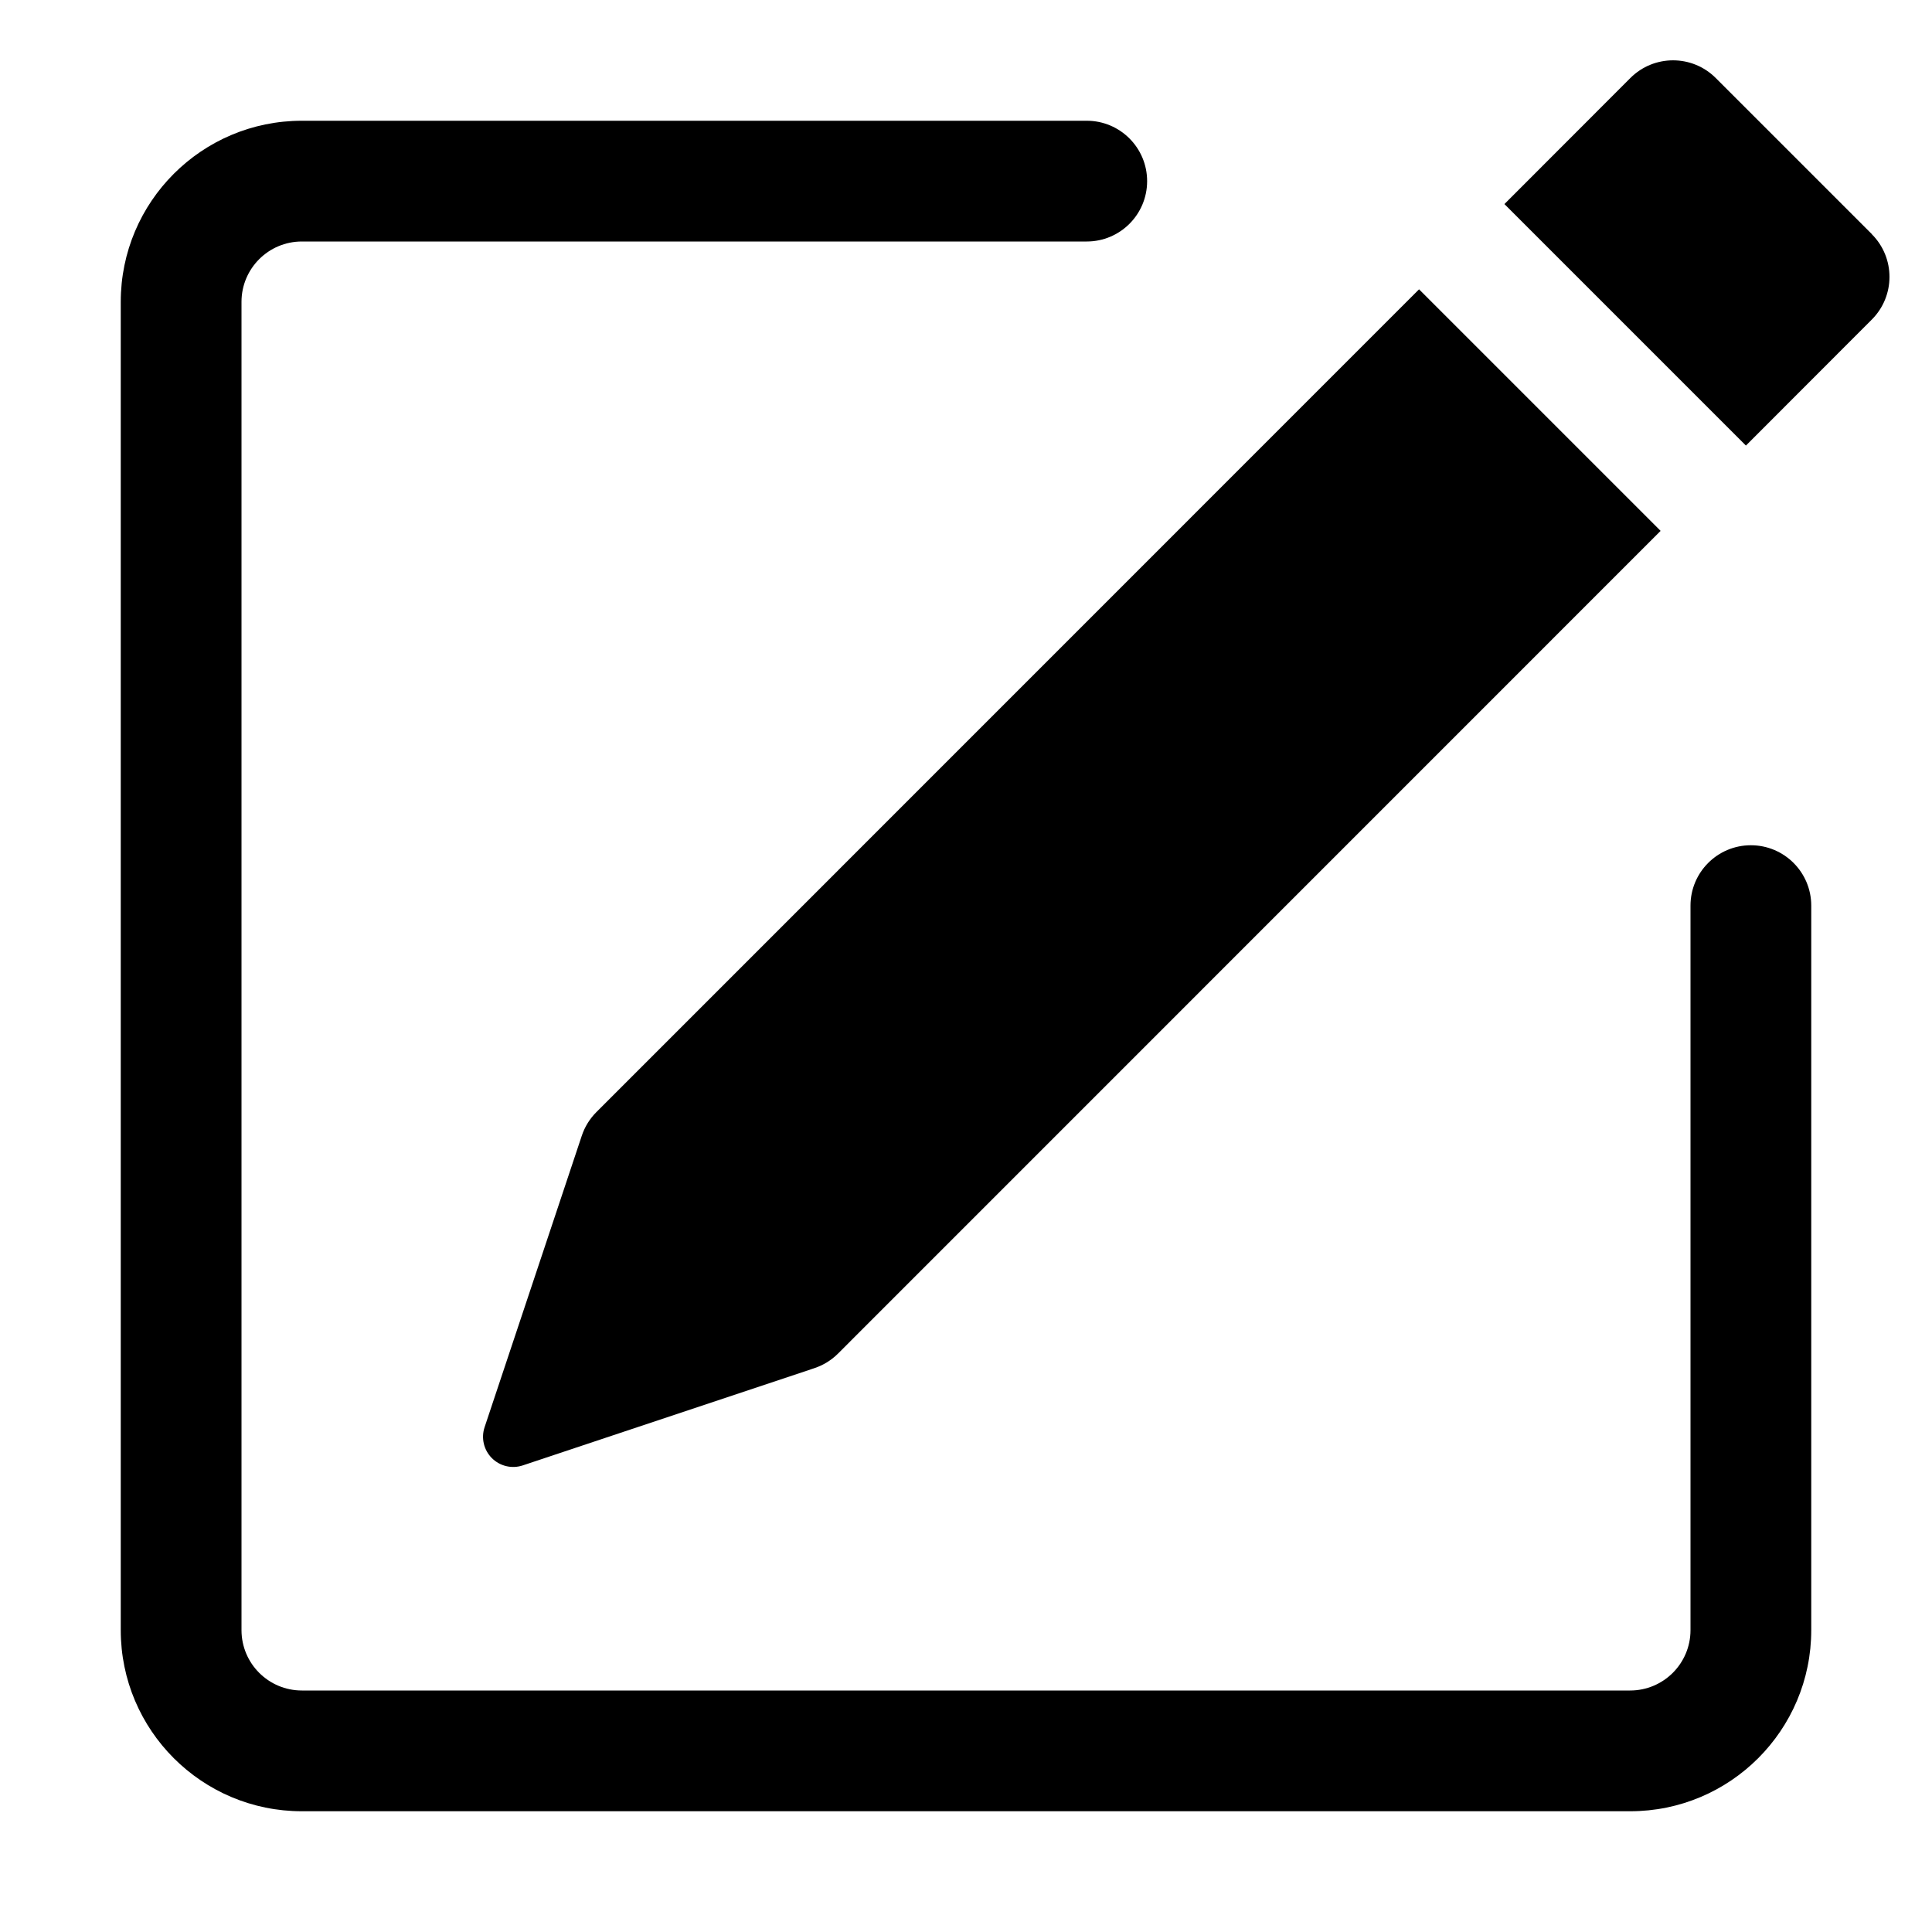
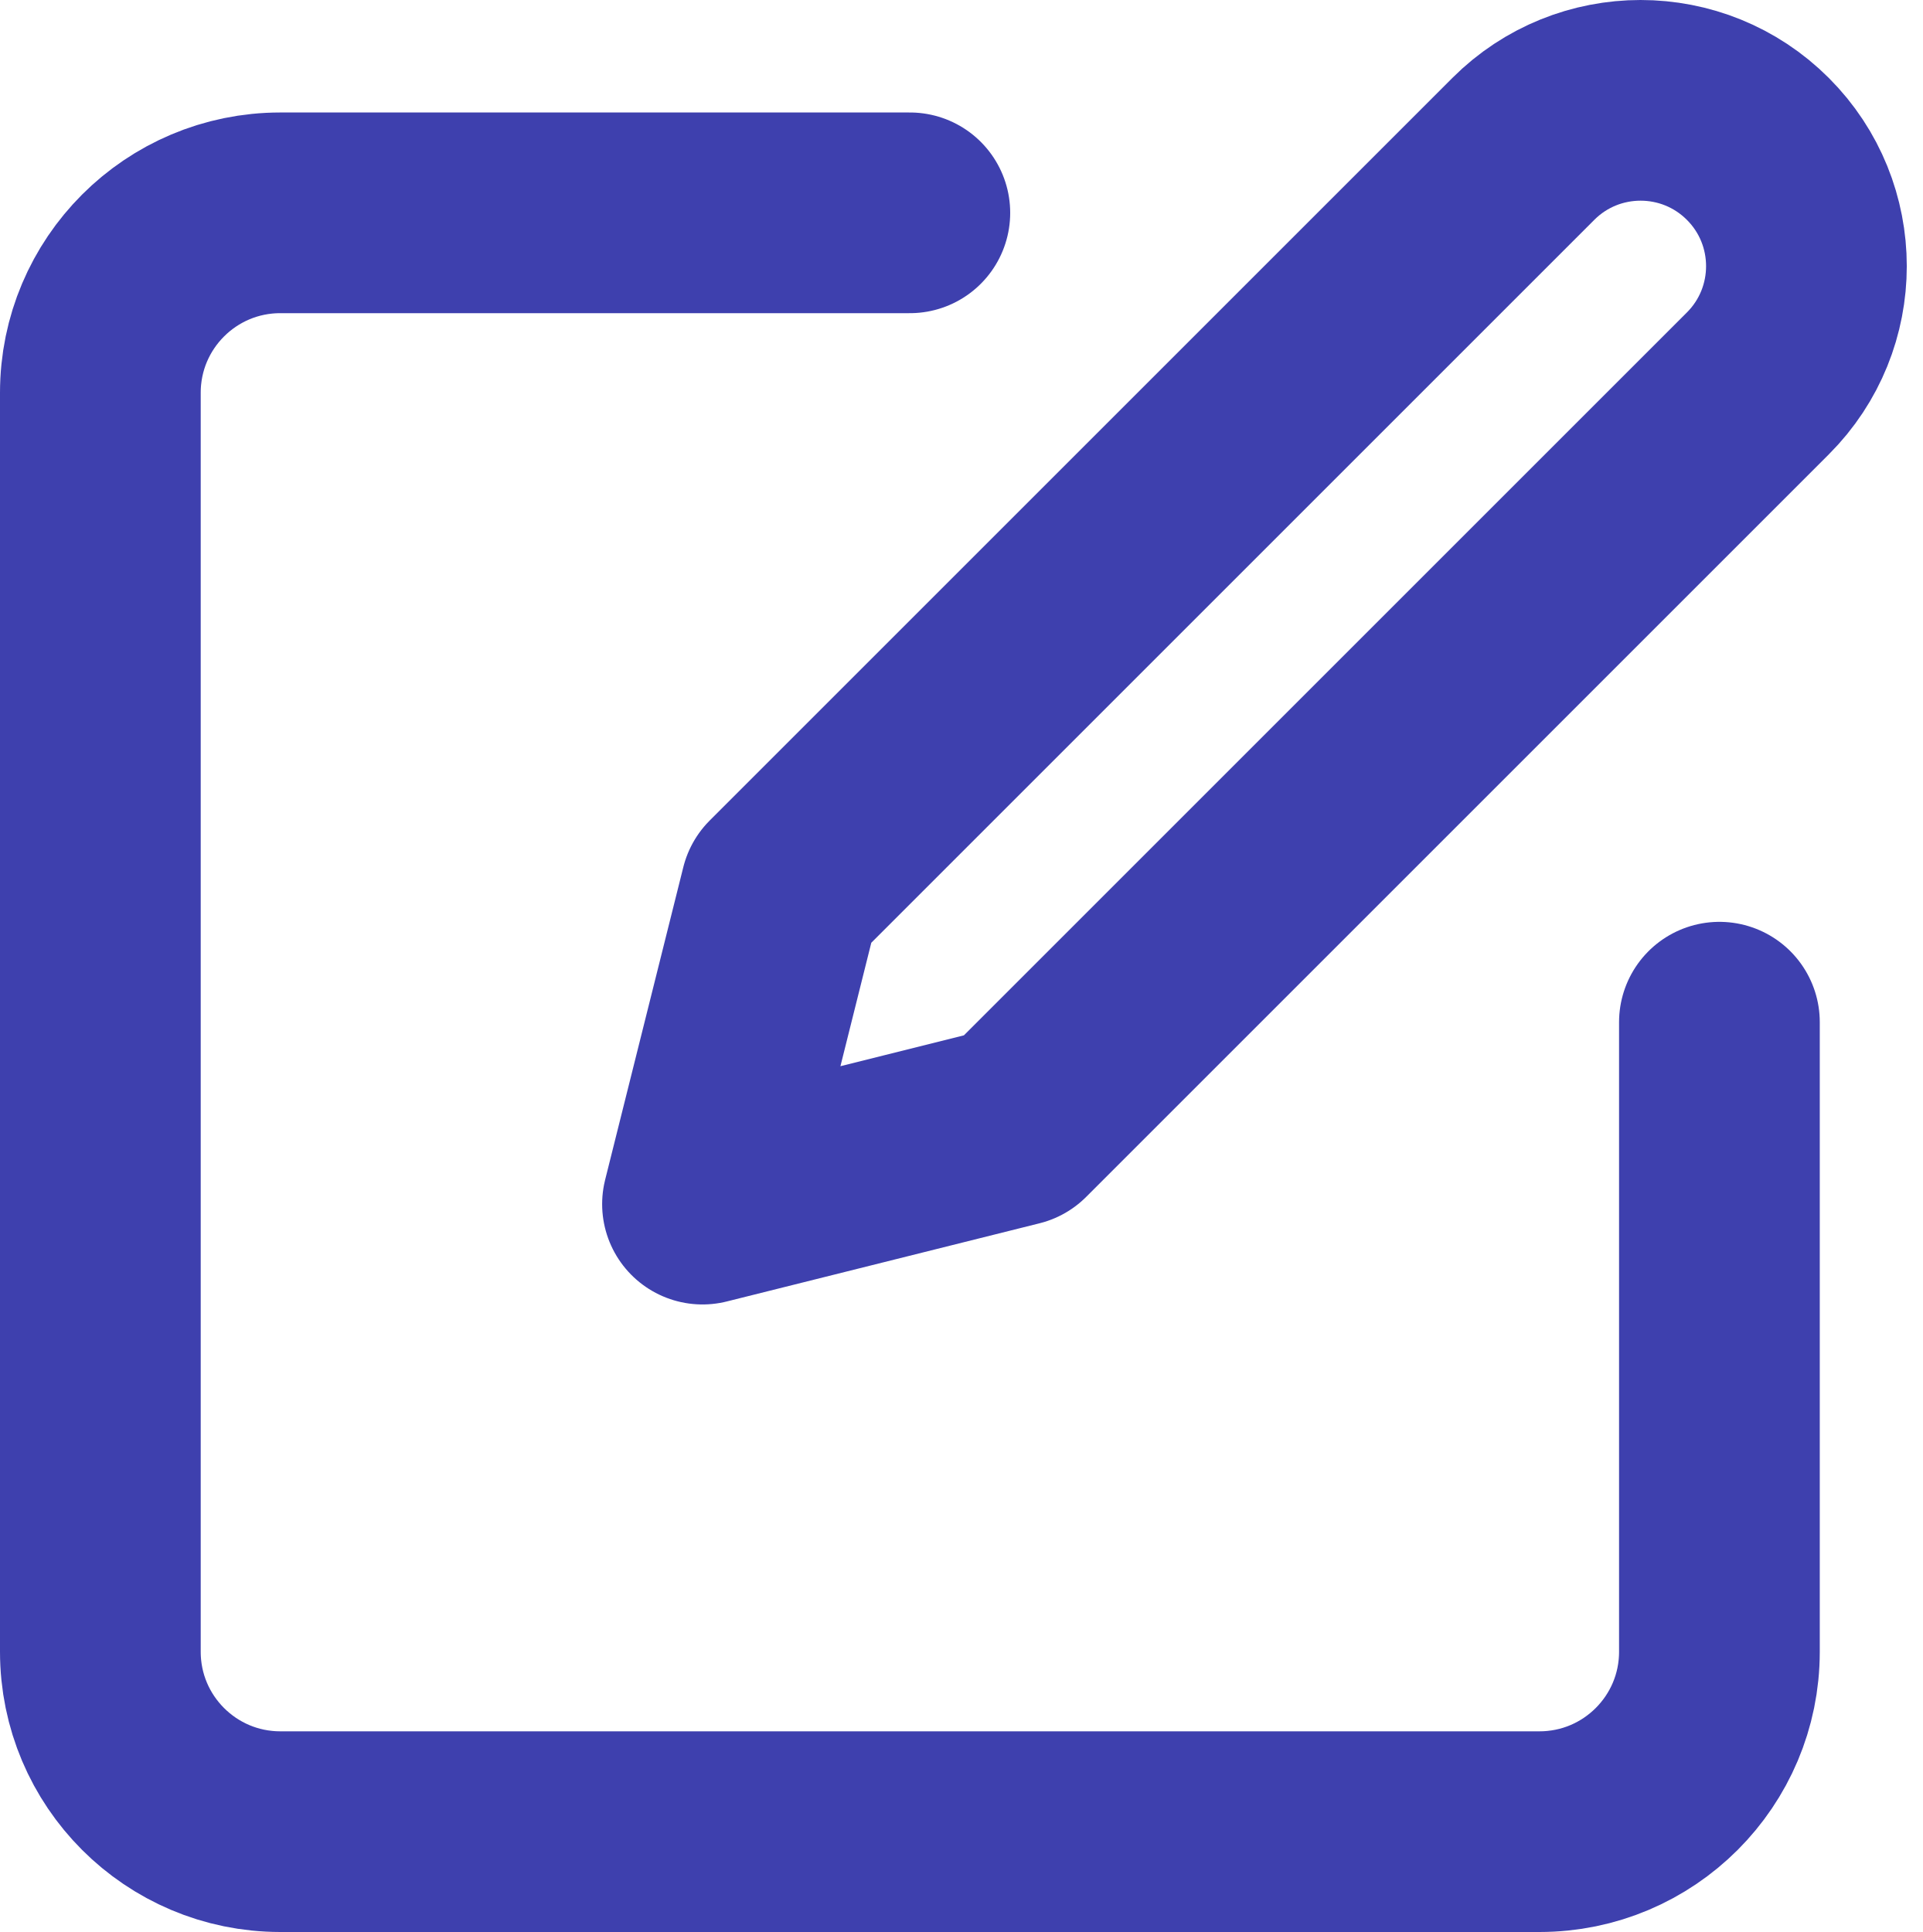
- <svg xmlns="http://www.w3.org/2000/svg" width="16" height="16" fill="currentColor" viewBox="0 0 16 16">
-   <path d="M15.502 1.94a.5.5 0 0 1 0 .706L14.459 3.69l-2-2L13.502.646a.5.5 0 0 1 .707 0l1.293 1.293zm-1.75 2.456-2-2L4.939 9.21a.5.5 0 0 0-.121.196l-.805 2.414a.25.25 0 0 0 .316.316l2.414-.805a.5.5 0 0 0 .196-.12l6.813-6.814z" />
-   <path fill-rule="evenodd" d="M1 13.5A1.5 1.5 0 0 0 2.5 15h11a1.5 1.5 0 0 0 1.5-1.5v-6a.5.5 0 0 0-1 0v6a.5.5 0 0 1-.5.5h-11a.5.5 0 0 1-.5-.5v-11a.5.5 0 0 1 .5-.5H9a.5.5 0 0 0 0-1H2.5A1.5 1.5 0 0 0 1 2.5v11z" />
+ <svg xmlns="http://www.w3.org/2000/svg" width="19.161" height="19.254" viewBox="0 0 19.161 19.254">
+   <g id="edit_icon" data-name="edit icon" transform="translate(1 1)">
+     <path id="Path_6" data-name="Path 6" d="M10.066,4H3.793A1.793,1.793,0,0,0,2,5.793V18.34a1.793,1.793,0,0,0,1.793,1.793H16.34a1.793,1.793,0,0,0,1.793-1.793V12.066" transform="translate(-2 -2.879)" fill="none" stroke="#3e40ae" stroke-linecap="round" stroke-linejoin="round" stroke-width="2" />
+     <path id="Path_7" data-name="Path 7" d="M16.179,2.363A1.652,1.652,0,0,1,18.516,4.7l-7.4,7.4L8,12.879l.779-3.116Z" transform="translate(-2 -1.879)" fill="none" stroke="#3e40ae" stroke-linecap="round" stroke-linejoin="round" stroke-width="2" />
+   </g>
</svg>
